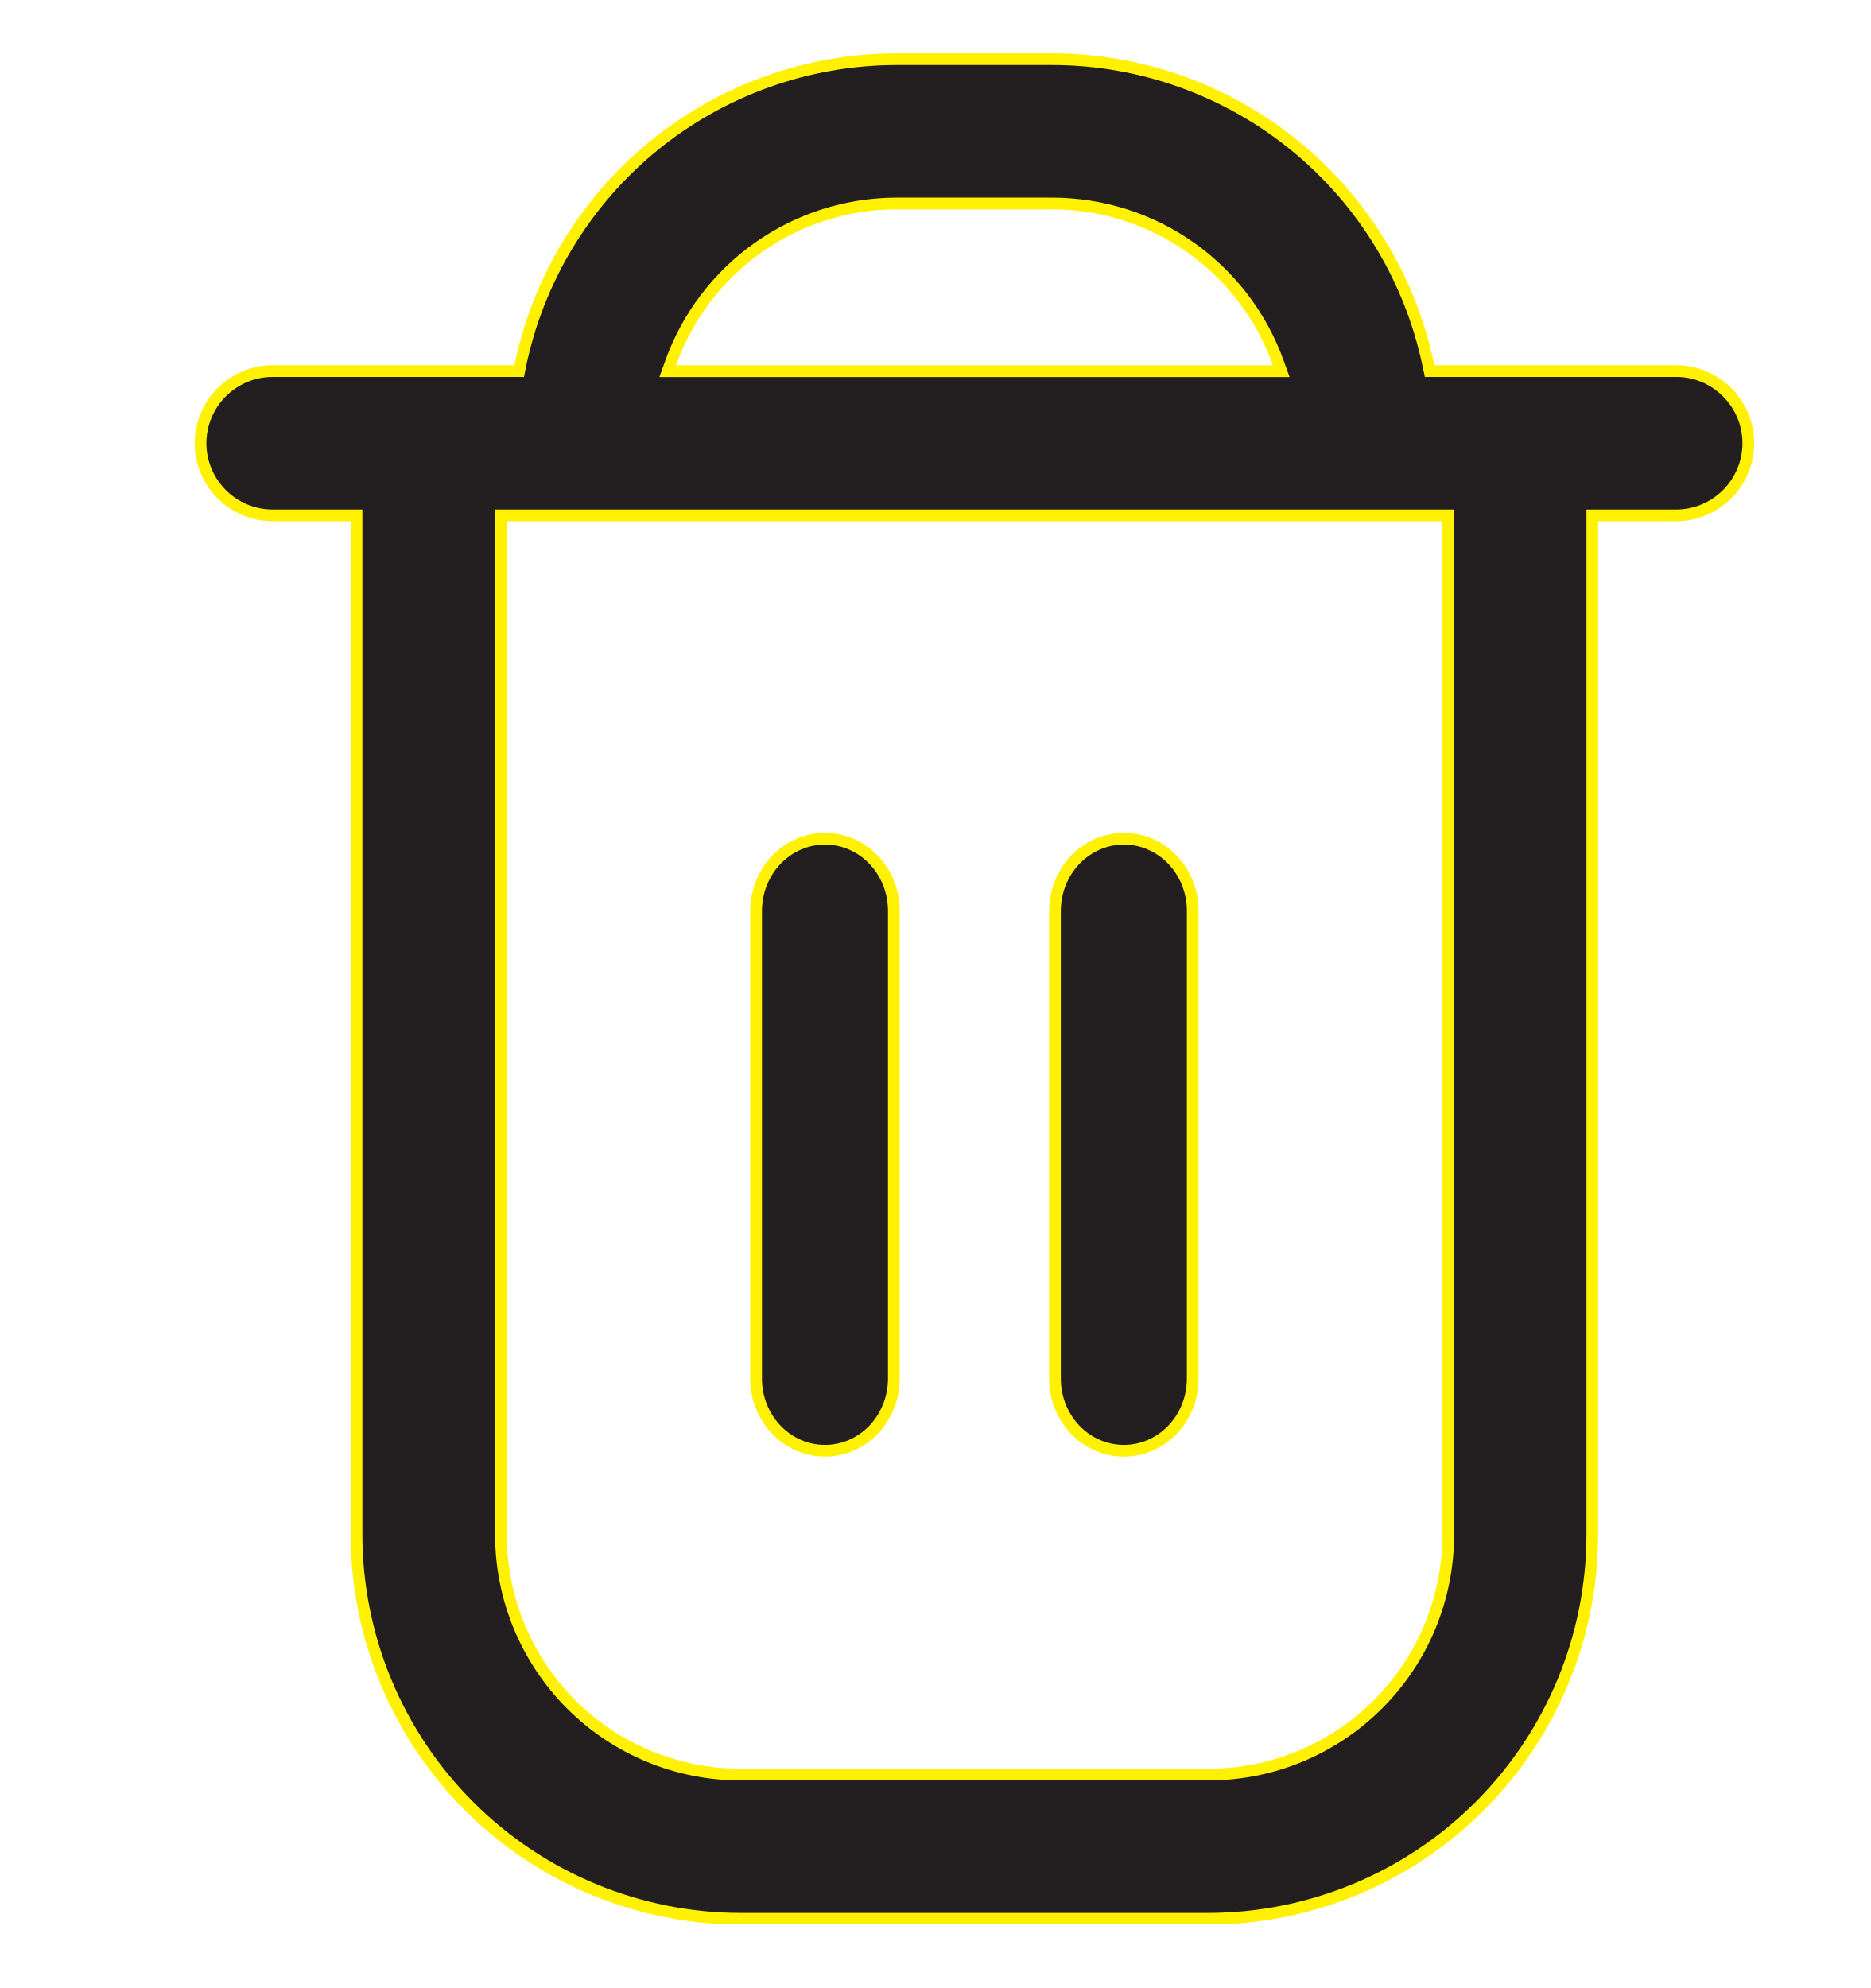
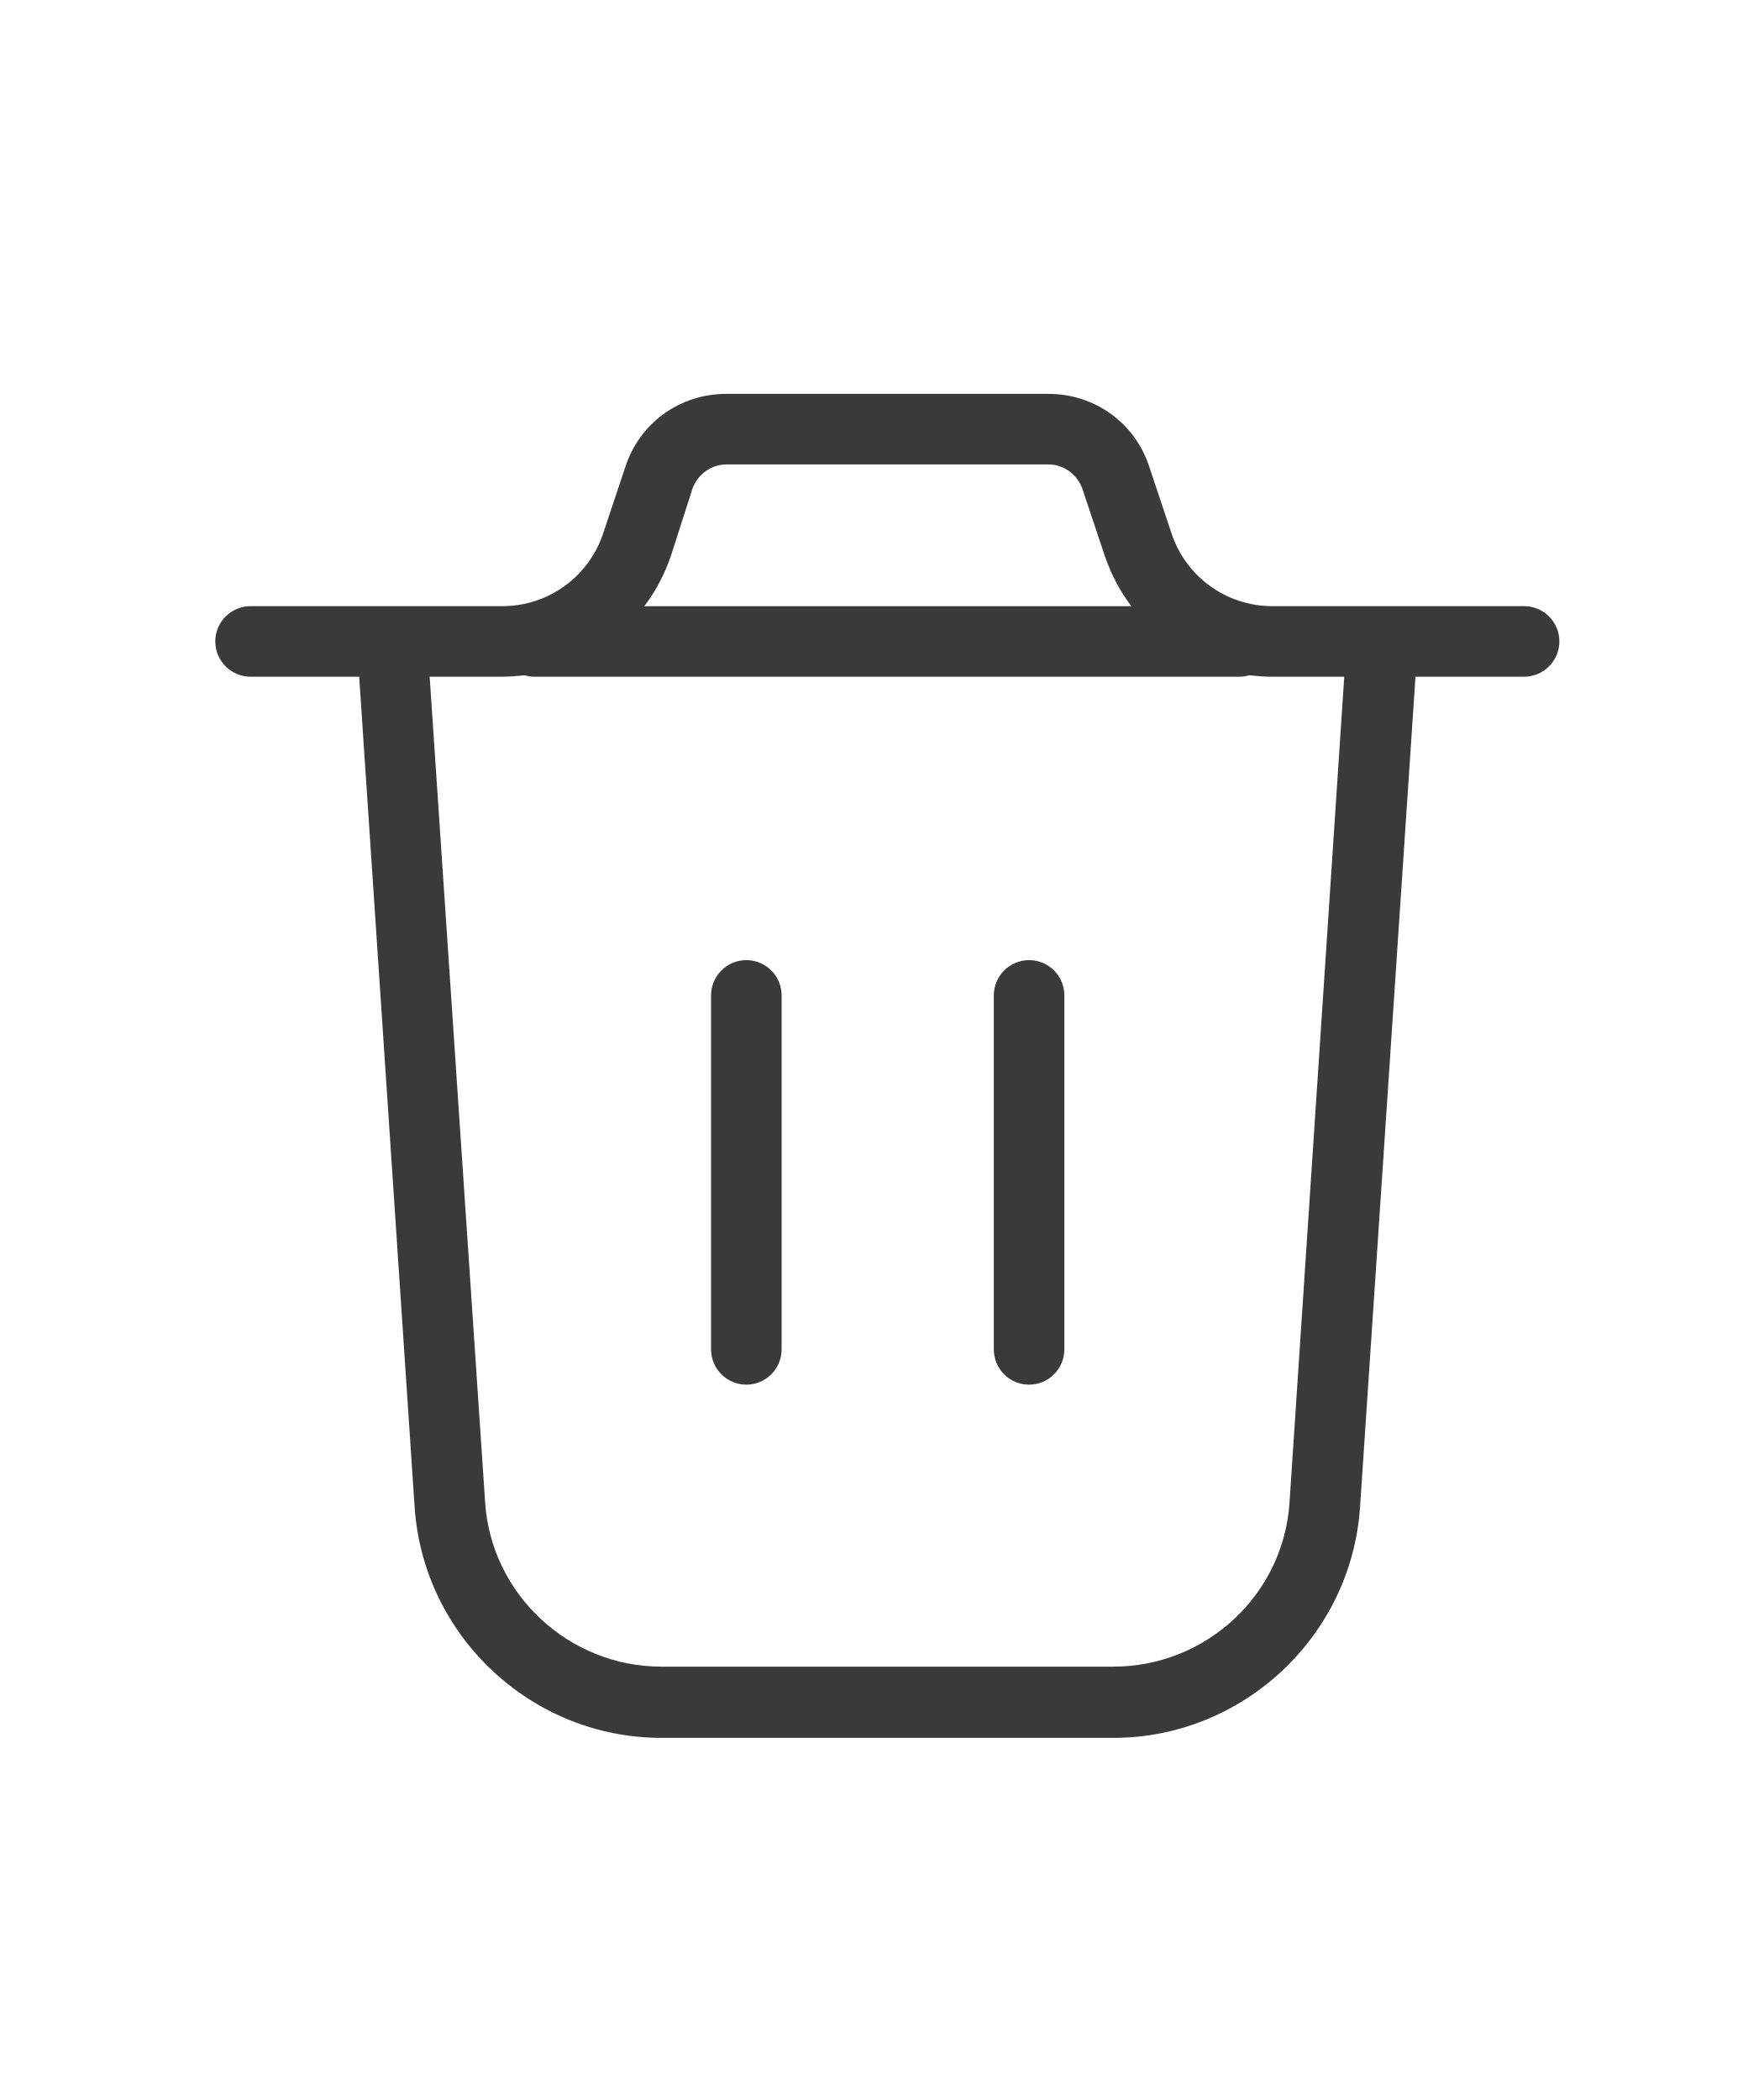
- <svg xmlns="http://www.w3.org/2000/svg" fill="none" height="17" viewBox="0 0 16 17" width="16">
-   <clipPath id="a">
-     <path d="m.667.456h15.333v16h-15.333z" />
-   </clipPath>
-   <g clip-path="url(#a)" fill="#231f20" stroke="#fff100" stroke-width=".1">
-     <path d="m12.218 3.133.008.04h.041 2.067c.164 0 .32.065.436.181.116.116.181.273.181.436s-.065.32-.181.436-.273.181-.436.181h-.667-.05v.05 8.667c-.001.871-.347 1.705-.963 2.321-.616.616-1.45.962-2.321.963h-4c-.87-.001-1.705-.347-2.321-.963-.616-.616-.962-1.45-.963-2.321v-8.667-.05h-.05-.667c-.164 0-.32-.065-.436-.181-.116-.116-.181-.273-.181-.436s.065-.32.181-.436c.116-.116.273-.181.436-.181h2.067.041l.008-.04c.152-.741.556-1.407 1.142-1.886.586-.478 1.319-.74 2.076-.741h1.333c.757.001 1.49.263 2.076.741.586.478.989 1.144 1.142 1.886zm-4.551-1.393h-0c-.424.001-.837.132-1.183.377-.346.245-.608.59-.75.99l-.024.067h.071 5.105.071l-.024-.067c-.142-.399-.404-.745-.75-.99-.346-.245-.759-.376-1.183-.377h-0zm-3.333 2.667h-.05v.05 8.667c0 .544.216 1.065.6 1.45.384.385.906.601 1.45.601h4c.544 0 1.065-.216 1.45-.601.385-.384.601-.906.601-1.45v-8.667-.05h-.05z" />
-     <path d="m7.471 12.226c-.111.116-.26.18-.416.18s-.305-.064-.416-.18c-.111-.116-.173-.273-.173-.437v-4c0-.164.063-.321.173-.437.111-.115.26-.18.416-.18s.305.064.416.18c.111.116.173.273.173.437v4c0 .164-.063.321-.173.437z" />
-     <path d="m10.027 12.226c-.111.116-.26.18-.416.18s-.305-.064-.416-.18c-.111-.116-.173-.273-.173-.437v-4c0-.164.063-.321.173-.437.111-.115.26-.18.416-.18s.305.064.416.18c.111.116.173.273.173.437v4c0 .164-.062.321-.173.437z" />
-   </g>
+ <svg xmlns="http://www.w3.org/2000/svg" fill="none" height="25" viewBox="0 0 21 25" width="21">
+   <path d="m18.144 7.216h-2.998c-.548 0-1.028-.351-1.199-.865l-.266-.797c-.171-.522-.651-.865-1.199-.865h-3.837c-.548 0-1.028.343-1.199.865l-.266.797c-.171.514-.651.865-1.199.865h-2.998c-.231 0-.42.188-.42.42 0 .231.188.42.42.42h1.293l.66 9.884c.103 1.542 1.396 2.749 2.938 2.749h5.379c1.542 0 2.835-1.208 2.938-2.749l.66-9.884h1.293c.231 0 .42-.188.42-.42 0-.231-.188-.42-.42-.42zm-9.901-1.396c.06-.171.223-.291.403-.291h3.837c.18 0 .343.12.403.291l.266.797c.077.223.18.42.317.6h-5.799c.137-.18.24-.377.317-.6zm7.109 12.06c-.069 1.105-.994 1.961-2.099 1.961h-5.379c-1.105 0-2.03-.865-2.099-1.961l-.66-9.824h.865c.094 0 .18-.009.266-.017.034.009.069.017.103.017h8.42c.034 0 .069-.009.103-.017.086.009.18.017.266.017h.865zm-2.681-6.03v4.214c0 .231-.188.42-.42.42s-.42-.188-.42-.42v-4.214c0-.231.188-.42.42-.42s.42.188.42.42zm-3.366 0v4.214c0 .231-.188.42-.42.42-.231 0-.42-.188-.42-.42v-4.214c0-.231.188-.42.42-.42.231 0 .42.188.42.42z" fill="#3a3a3a" />
</svg>
